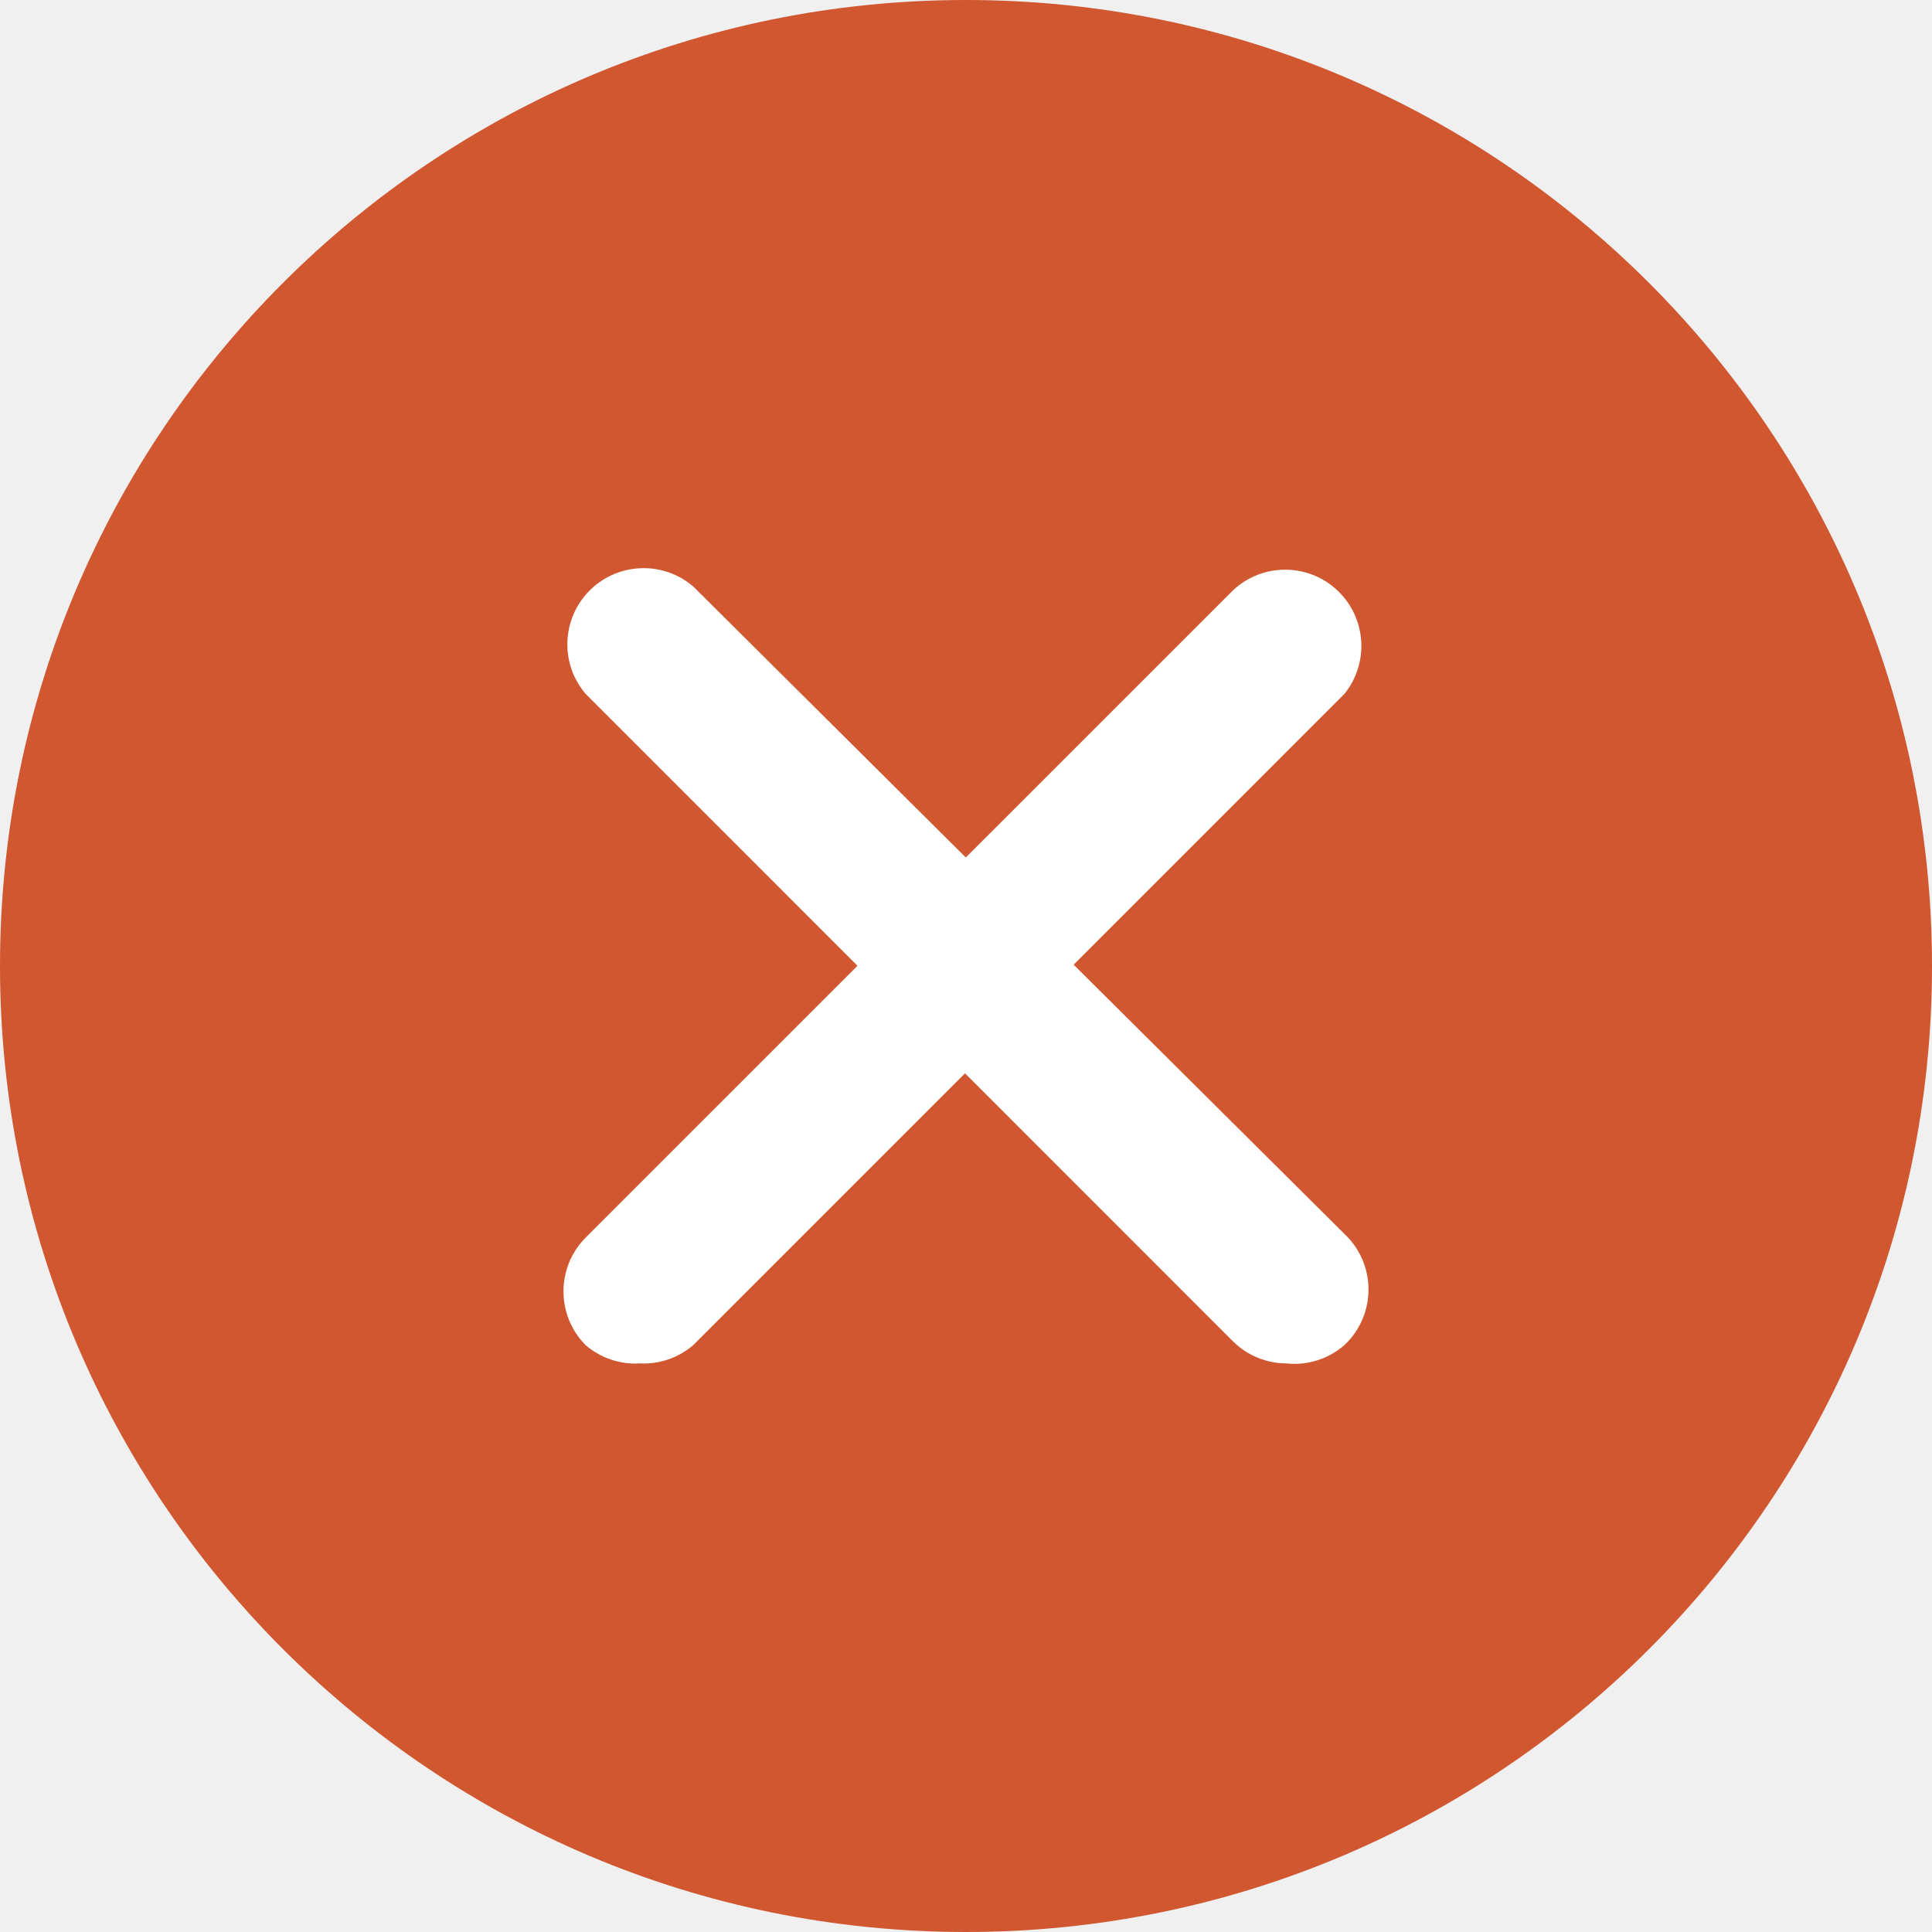
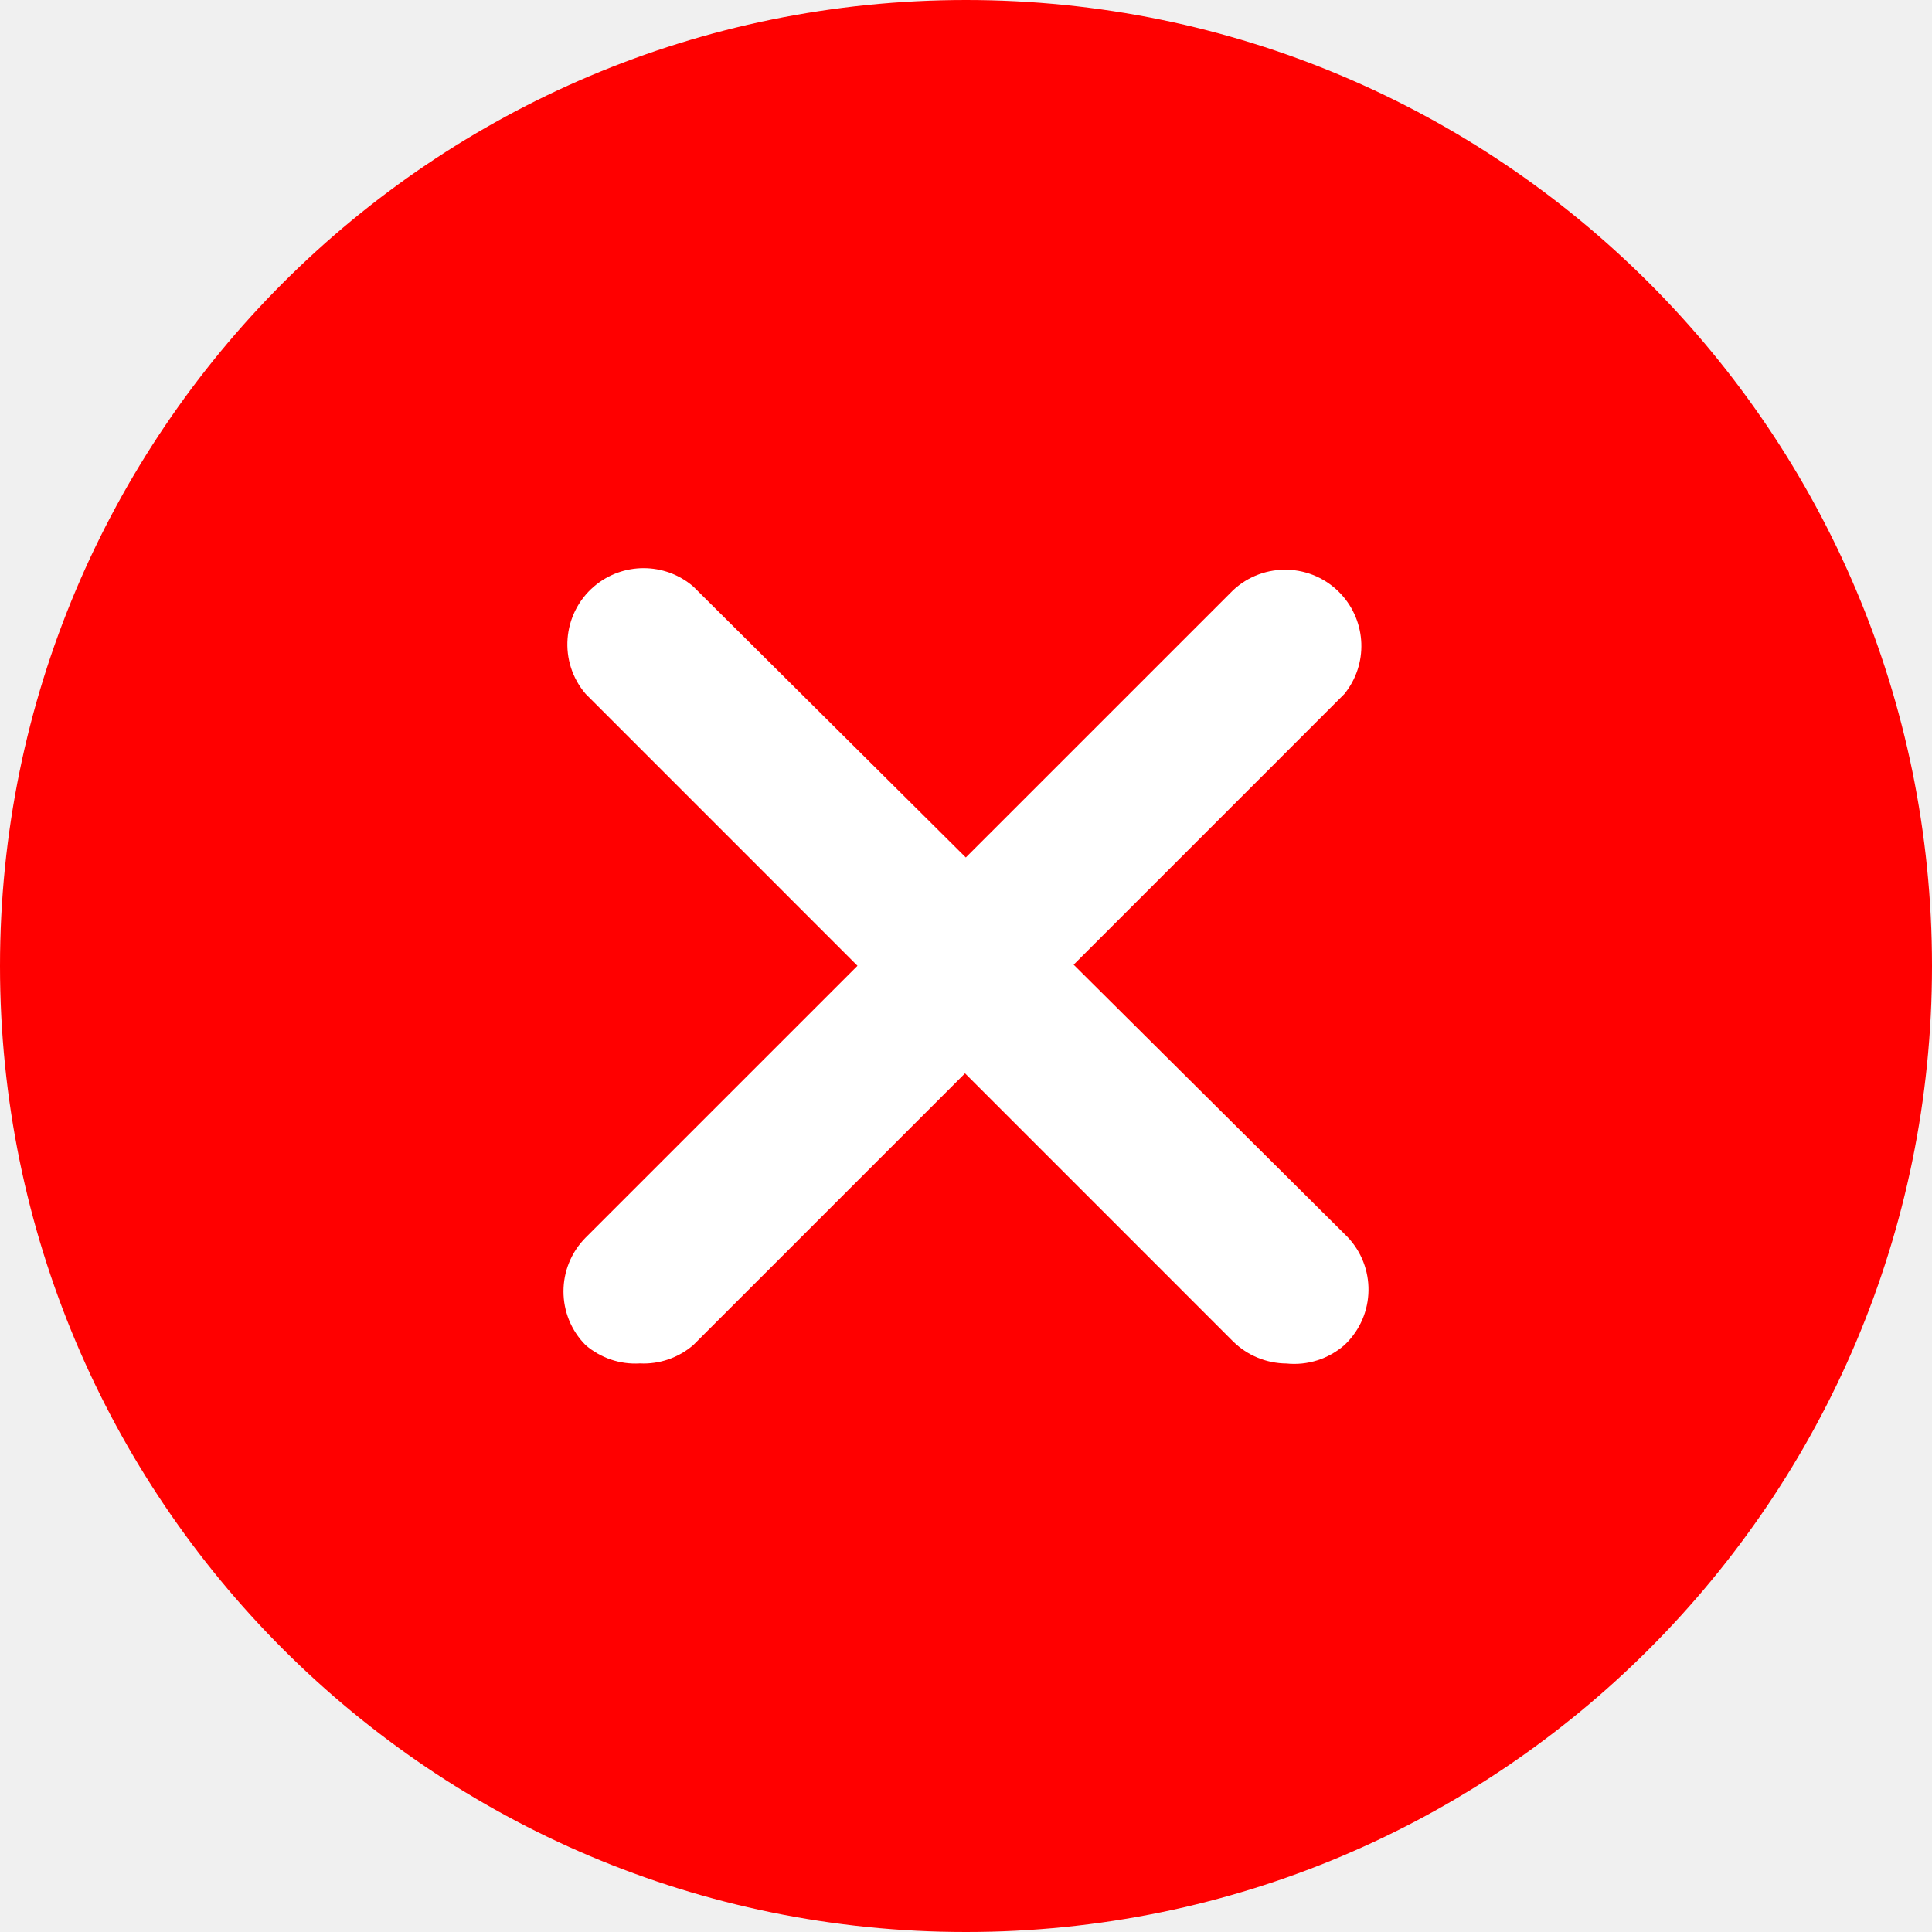
<svg xmlns="http://www.w3.org/2000/svg" width="24" height="24" viewBox="0 0 24 24" fill="none">
-   <circle cx="12" cy="12" r="12" fill="#D15730" />
-   <g clip-path="url(#clip0_516_17)">
-     <path d="M7.948 16.937C7.703 16.952 7.462 16.87 7.275 16.71C6.908 16.34 6.908 15.744 7.275 15.374L15.317 7.333C15.699 6.975 16.299 6.995 16.656 7.377C16.979 7.722 16.998 8.253 16.7 8.621L8.611 16.71C8.427 16.868 8.19 16.949 7.948 16.937Z" fill="white" />
-     <path d="M15.98 16.937C15.732 16.936 15.494 16.838 15.317 16.663L7.276 8.621C6.935 8.223 6.982 7.626 7.379 7.285C7.734 6.982 8.257 6.982 8.611 7.285L16.7 15.327C17.082 15.685 17.102 16.284 16.744 16.666C16.73 16.681 16.715 16.696 16.7 16.71C16.502 16.882 16.242 16.965 15.98 16.937Z" fill="white" />
+   <circle cx="12" cy="12" r="12" fill="#FF0000" />
+   <g clip-path="url(#clip0_621_3)">
+     <path d="M7.948 16.937C7.703 16.952 7.462 16.87 7.275 16.71C6.908 16.341 6.908 15.744 7.275 15.374L15.317 7.333C15.699 6.975 16.299 6.995 16.656 7.377C16.979 7.723 16.998 8.254 16.7 8.621L8.611 16.71C8.427 16.868 8.19 16.949 7.948 16.937Z" fill="white" />
+     <path d="M15.98 16.938C15.732 16.936 15.494 16.838 15.317 16.663L7.276 8.621C6.935 8.224 6.982 7.626 7.379 7.285C7.734 6.982 8.257 6.982 8.611 7.285L16.7 15.327C17.082 15.685 17.102 16.284 16.744 16.666C16.73 16.681 16.715 16.696 16.7 16.71C16.502 16.882 16.242 16.965 15.98 16.938Z" fill="white" />
  </g>
  <defs>
-     <clipPath id="clip0_516_17">
+     <clipPath id="clip0_621_3">
      <rect width="10" height="10" fill="white" transform="translate(7 7)" />
    </clipPath>
  </defs>
</svg>
